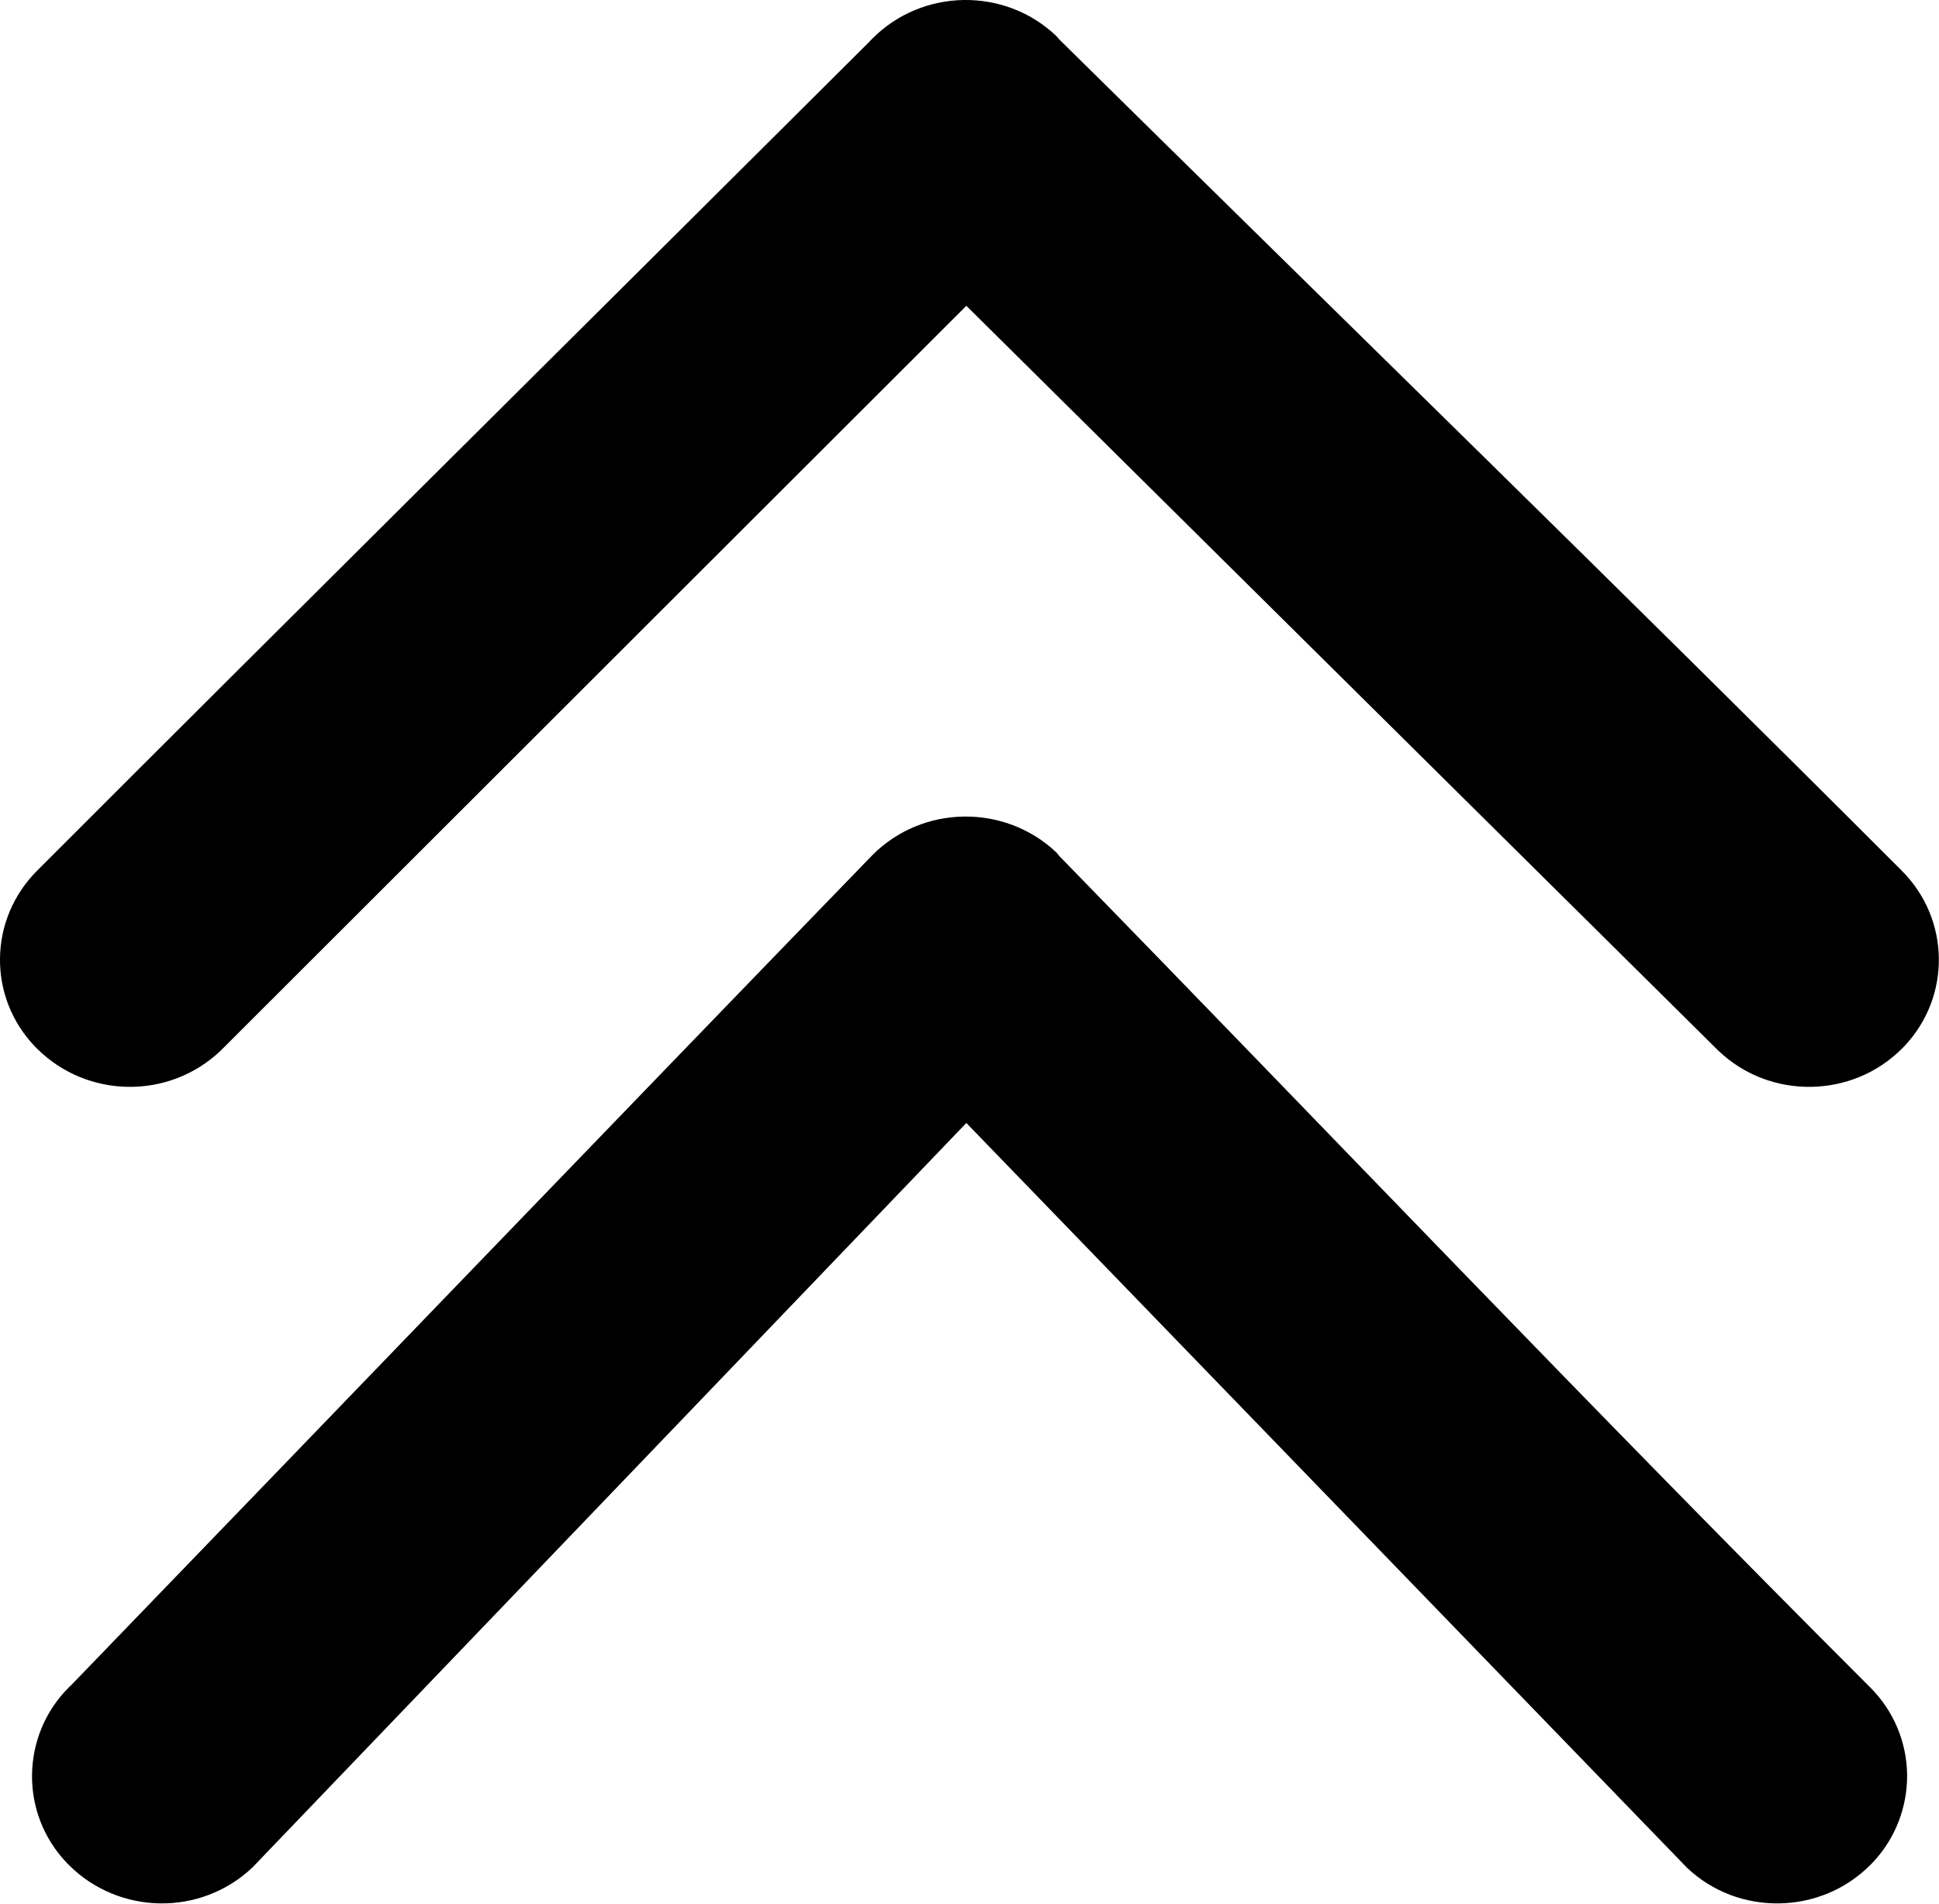
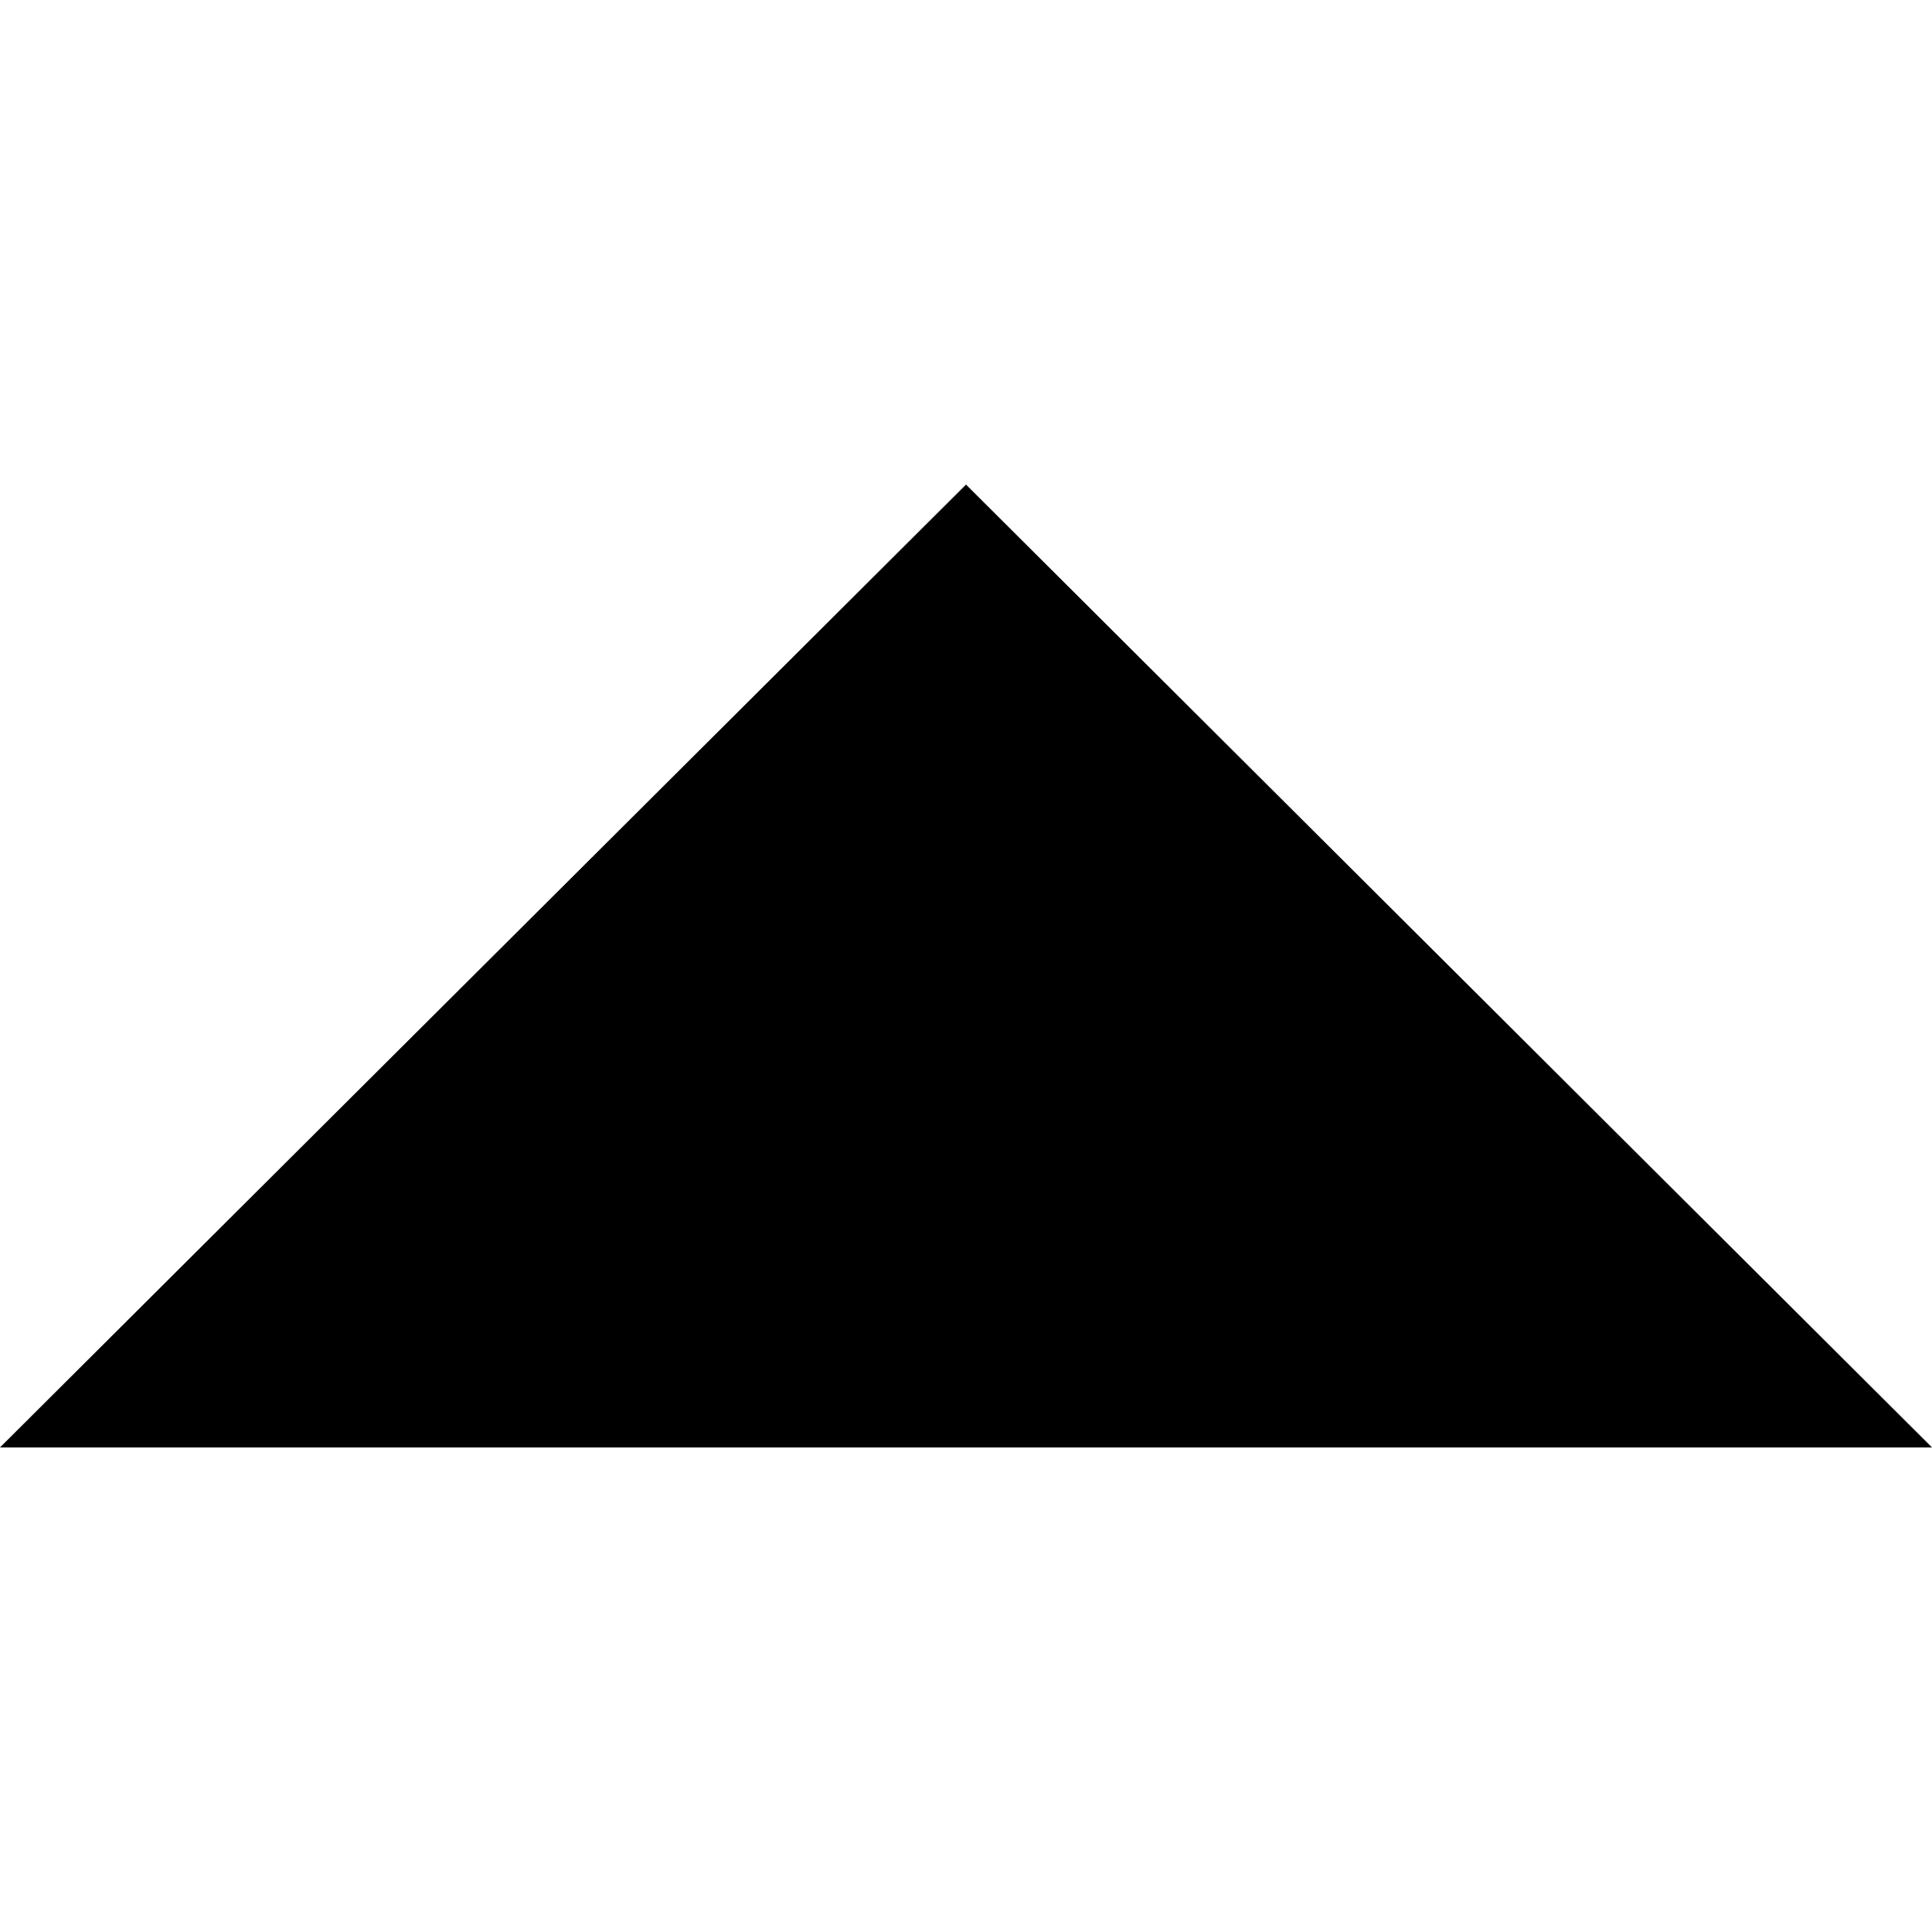
- <svg xmlns="http://www.w3.org/2000/svg" version="1.1" id="Layer_1" x="0px" y="0px" viewBox="0 0 122.88 120.64" style="enable-background:new 0 0 122.88 120.64" xml:space="preserve">
+ <svg xmlns="http://www.w3.org/2000/svg" version="1.1" id="Layer_1" x="0px" y="0px" viewBox="0 0 386.257 386.257" style="enable-background:new 0 0 386.257 386.257;" xml:space="preserve">
+   <polygon points="193.129,96.879 0,289.379 386.257,289.379 " />
  <g>
-     <path d="M108.91,66.6c1.63,1.55,3.74,2.31,5.85,2.28c2.11-0.03,4.2-0.84,5.79-2.44l0.12-0.12c1.5-1.58,2.23-3.6,2.2-5.61 c-0.03-2.01-0.82-4.01-2.37-5.55C102.85,37.5,84.9,20.03,67.11,2.48c-0.05-0.07-0.1-0.13-0.16-0.19C65.32,0.73,63.19-0.03,61.08,0 c-2.11,0.03-4.21,0.85-5.8,2.45l-0.26,0.27C37.47,20.21,19.87,37.65,2.36,55.17C0.82,56.71,0.03,58.7,0,60.71 c-0.03,2.01,0.7,4.03,2.21,5.61l0.15,0.15c1.58,1.57,3.66,2.38,5.76,2.41c2.1,0.03,4.22-0.73,5.85-2.28l47.27-47.22L108.91,66.6 L108.91,66.6z M106.91,118.37c1.62,1.54,3.73,2.29,5.83,2.26c2.11-0.03,4.2-0.84,5.79-2.44l0.12-0.12c1.5-1.57,2.23-3.6,2.21-5.61 c-0.03-2.01-0.82-4.02-2.37-5.55C101.2,89.63,84.2,71.76,67.12,54.24c-0.05-0.07-0.11-0.14-0.17-0.21 c-1.63-1.55-3.76-2.31-5.87-2.28c-2.11,0.03-4.21,0.85-5.8,2.45C38.33,71.7,21.44,89.27,4.51,106.8l-0.13,0.12 c-1.54,1.53-2.32,3.53-2.35,5.54c-0.03,2.01,0.7,4.03,2.21,5.61l0.15,0.15c1.58,1.57,3.66,2.38,5.76,2.41 c2.1,0.03,4.22-0.73,5.85-2.28l45.24-47.18L106.91,118.37L106.91,118.37z" />
-   </g>
+ </g>
+   <g>
+ </g>
+   <g>
+ </g>
+   <g>
+ </g>
+   <g>
+ </g>
+   <g>
+ </g>
+   <g>
+ </g>
+   <g>
+ </g>
+   <g>
+ </g>
+   <g>
+ </g>
+   <g>
+ </g>
+   <g>
+ </g>
+   <g>
+ </g>
+   <g>
+ </g>
+   <g>
+ </g>
</svg>
